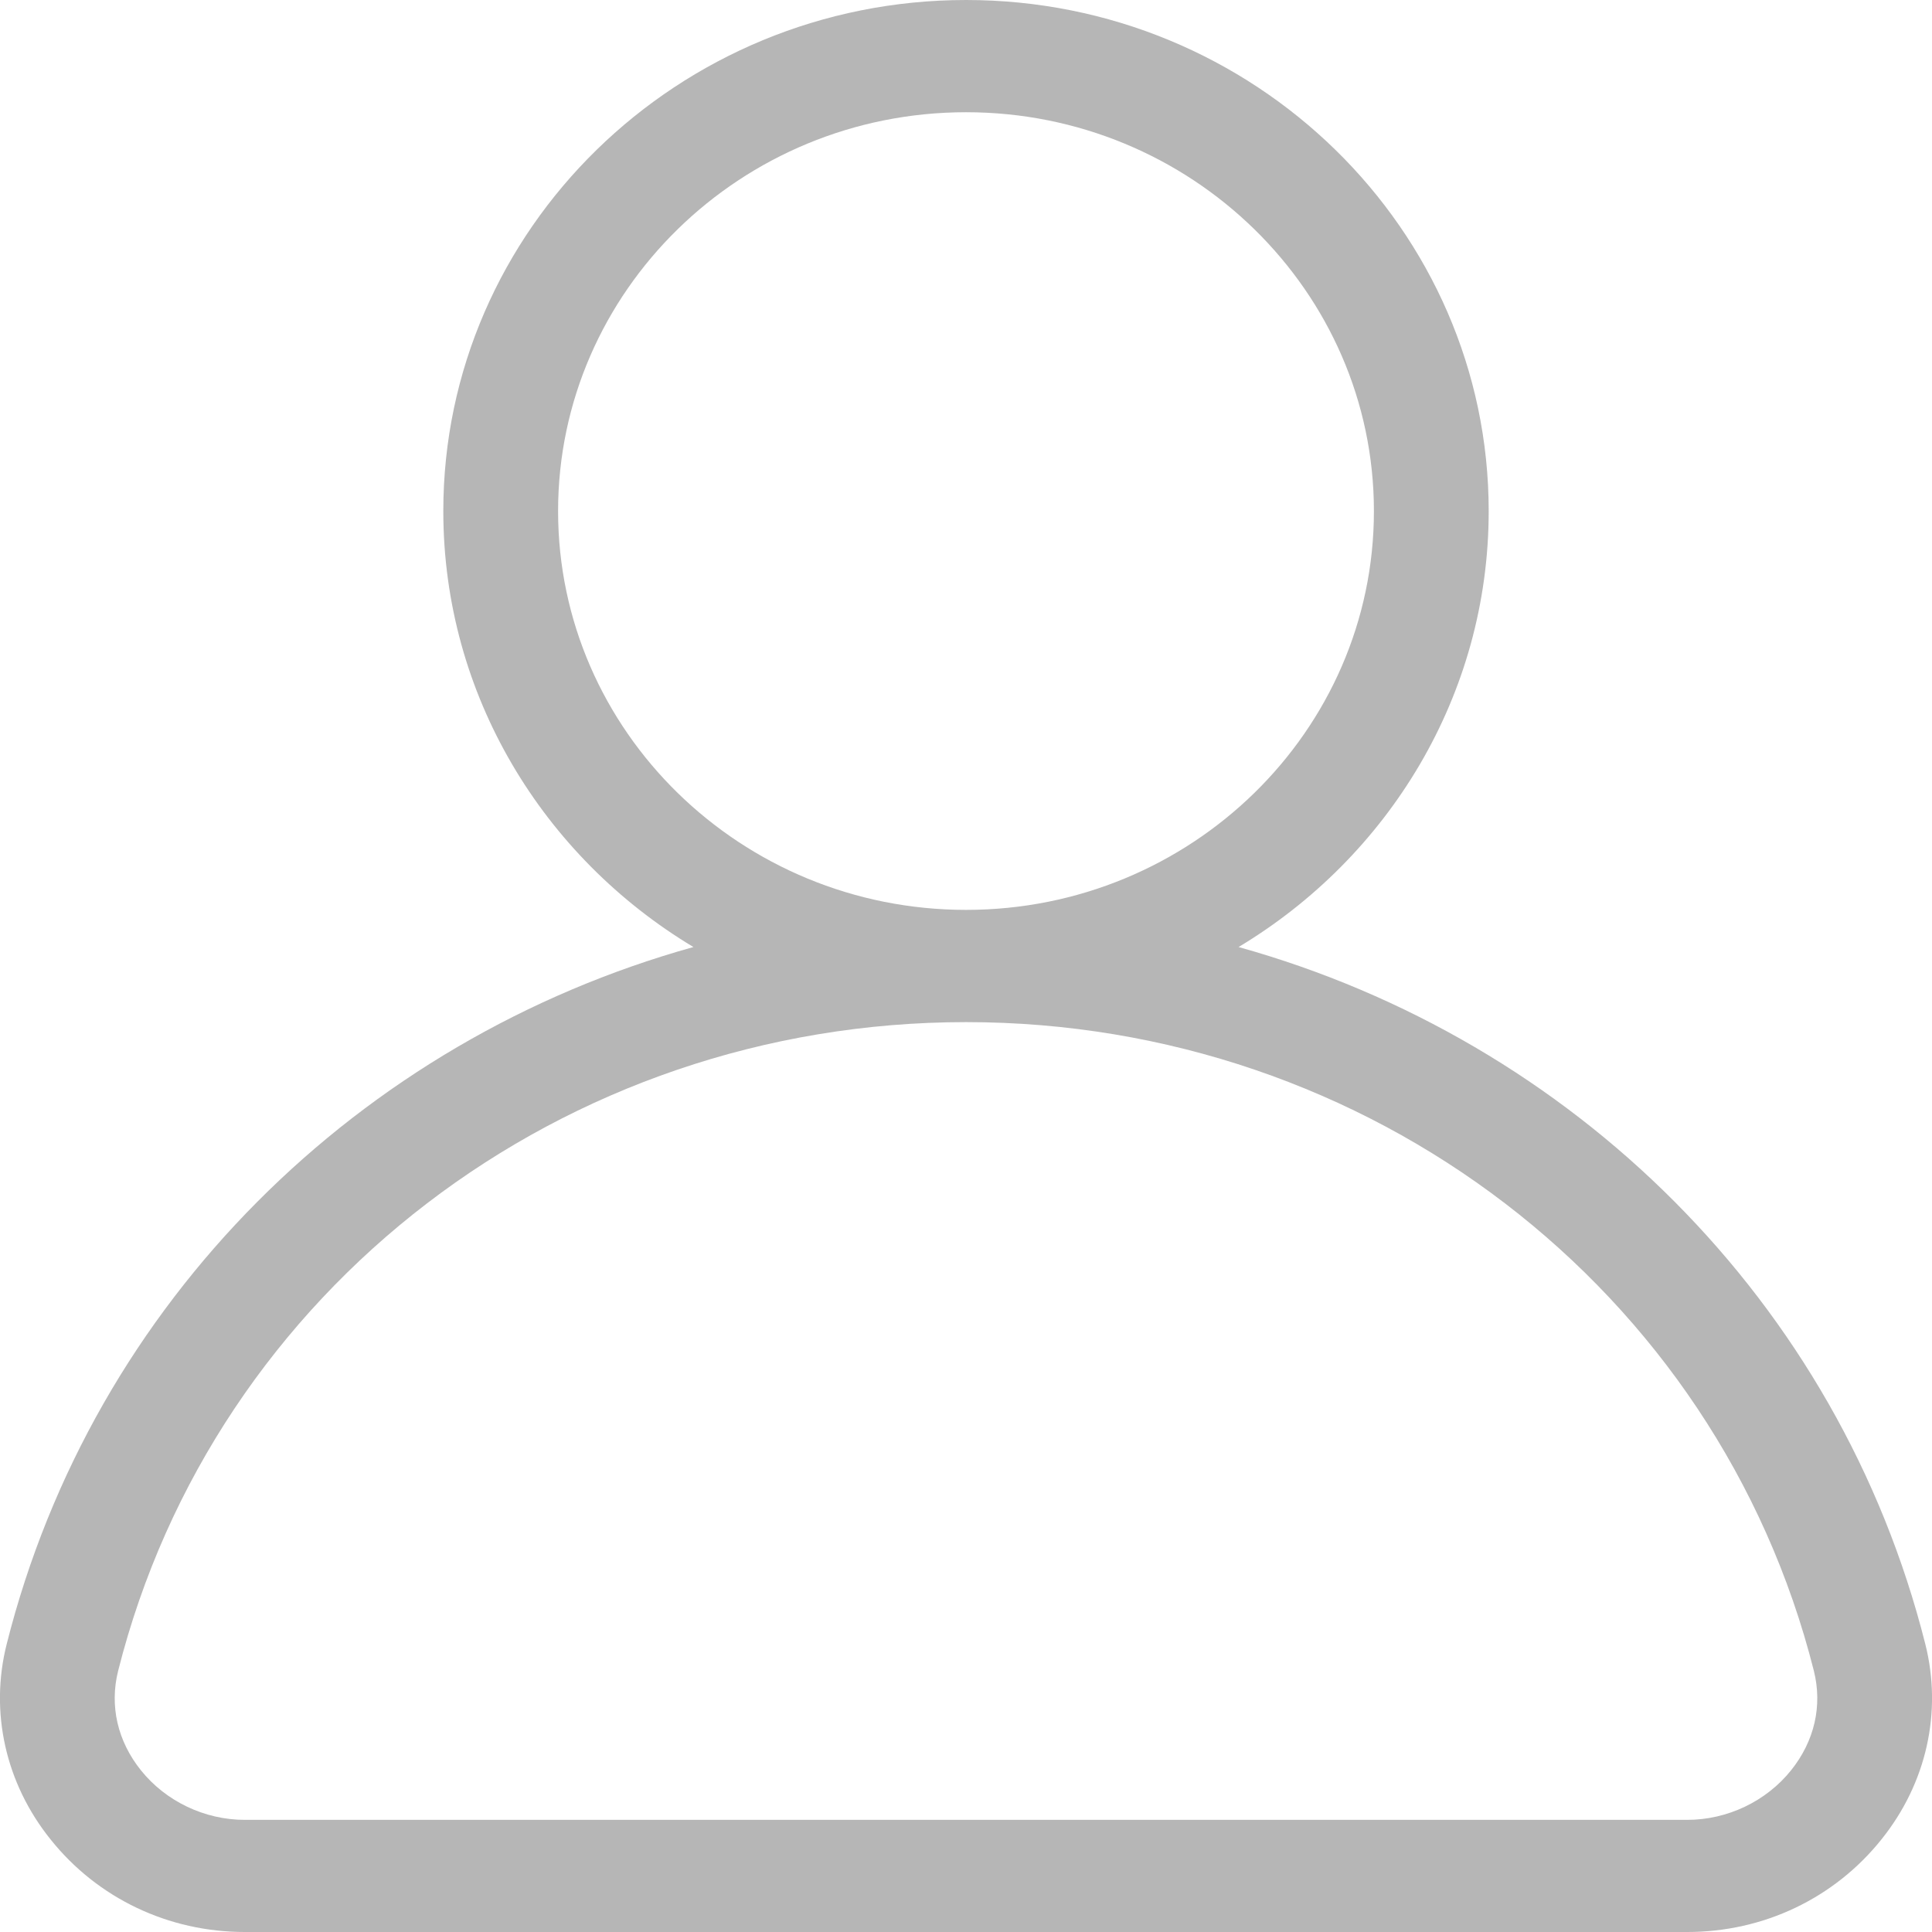
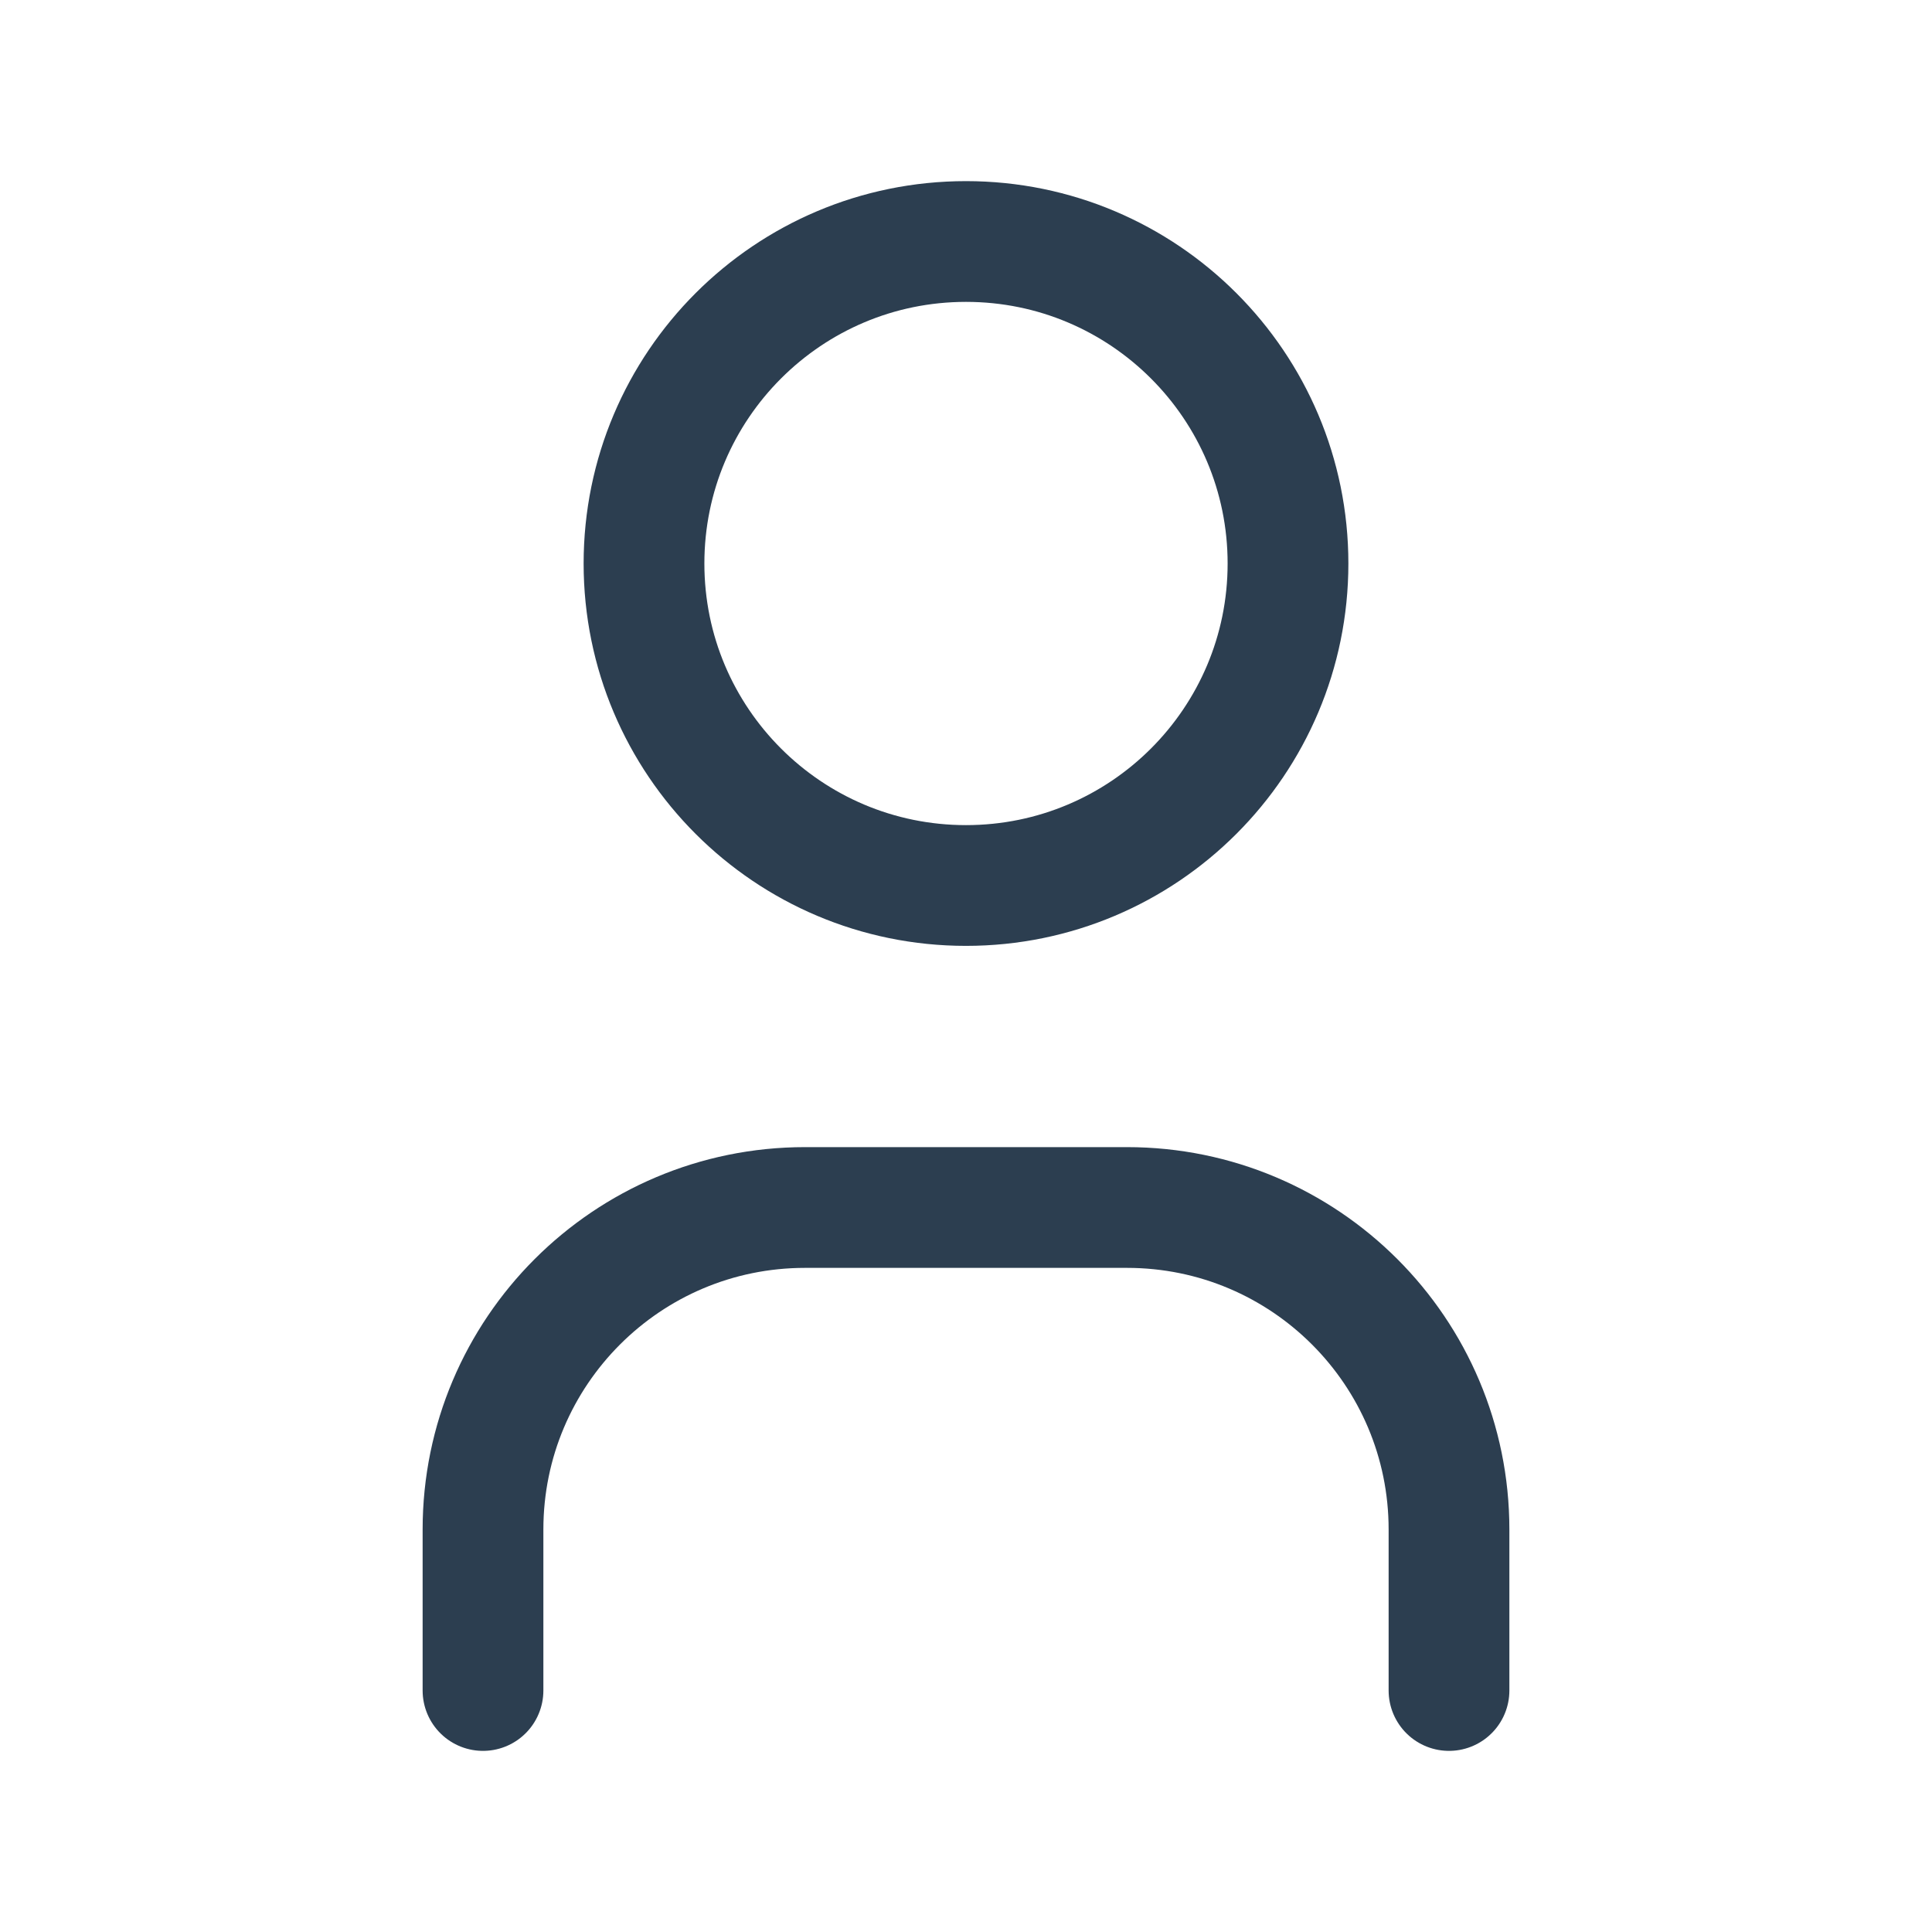
- <svg xmlns="http://www.w3.org/2000/svg" width="22" height="22" viewBox="0 0 22 22" fill="none">
-   <path fill-rule="evenodd" clip-rule="evenodd" d="M20.395 20.159C20.112 20.512 19.67 20.723 19.213 20.723H2.787C2.33 20.723 1.888 20.512 1.605 20.159C1.338 19.826 1.246 19.425 1.345 19.027C2.442 14.678 6.412 11.639 11.001 11.639C15.588 11.639 19.558 14.678 20.655 19.027C20.754 19.425 20.662 19.826 20.395 20.159ZM6.355 5.82C6.355 3.316 8.439 1.278 11.001 1.278C13.561 1.278 15.645 3.316 15.645 5.82C15.645 8.325 13.561 10.361 11.001 10.361C8.439 10.361 6.355 8.325 6.355 5.82ZM21.924 18.722C20.939 14.815 17.907 11.845 14.104 10.784C15.81 9.76 16.952 7.918 16.952 5.82C16.952 2.611 14.282 0 11.001 0C7.718 0 5.048 2.611 5.048 5.82C5.048 7.918 6.19 9.76 7.896 10.784C4.093 11.845 1.061 14.815 0.076 18.722C-0.119 19.496 0.063 20.308 0.576 20.946C1.112 21.617 1.919 22 2.787 22H19.213C20.081 22 20.888 21.617 21.424 20.946C21.937 20.308 22.119 19.496 21.924 18.722Z" fill="#B6B6B6" />
+ <svg xmlns="http://www.w3.org/2000/svg" class="icon icon-tabler icon-tabler-user" width="44" height="44" viewBox="0 0 24 24" stroke-width="1.5" stroke="#2c3e50" fill="none" stroke-linecap="round" stroke-linejoin="round">
+   <path stroke="none" d="M0 0h24v24H0z" fill="none" />
+   <circle cx="12" cy="7" r="4" />
+   <path d="M6 21v-2a4 4 0 0 1 4 -4h4a4 4 0 0 1 4 4v2" />
</svg>
